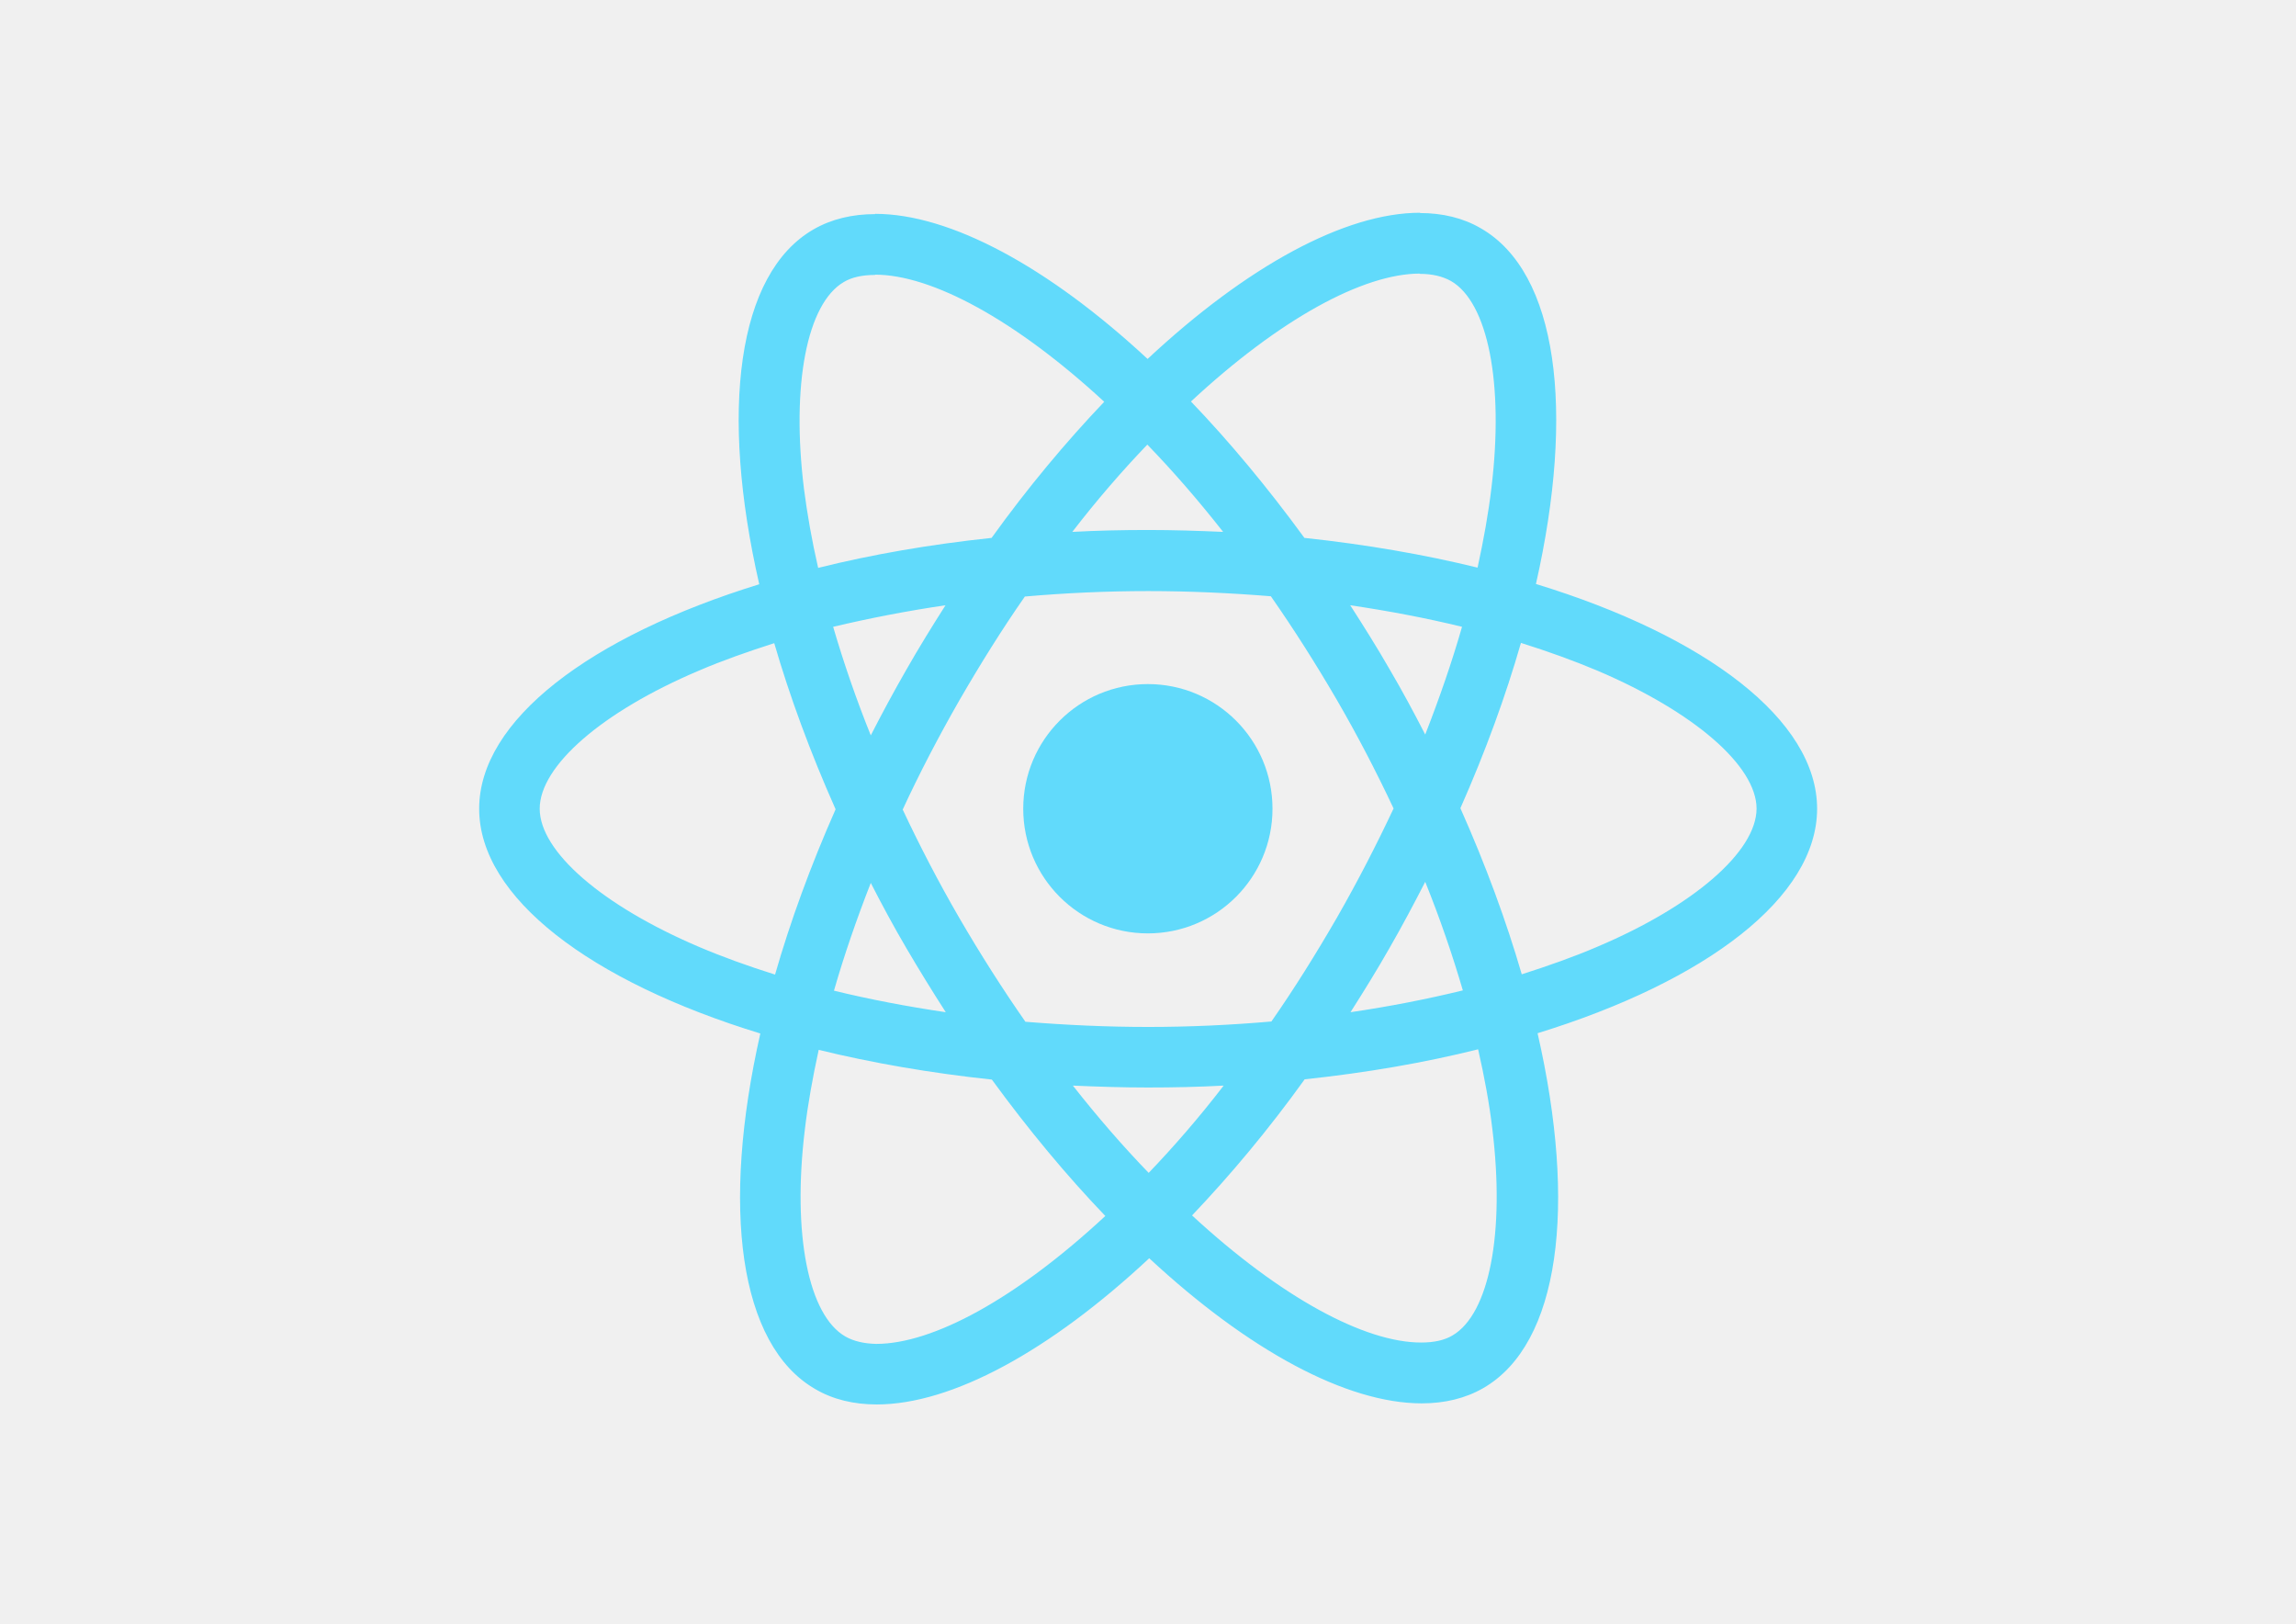
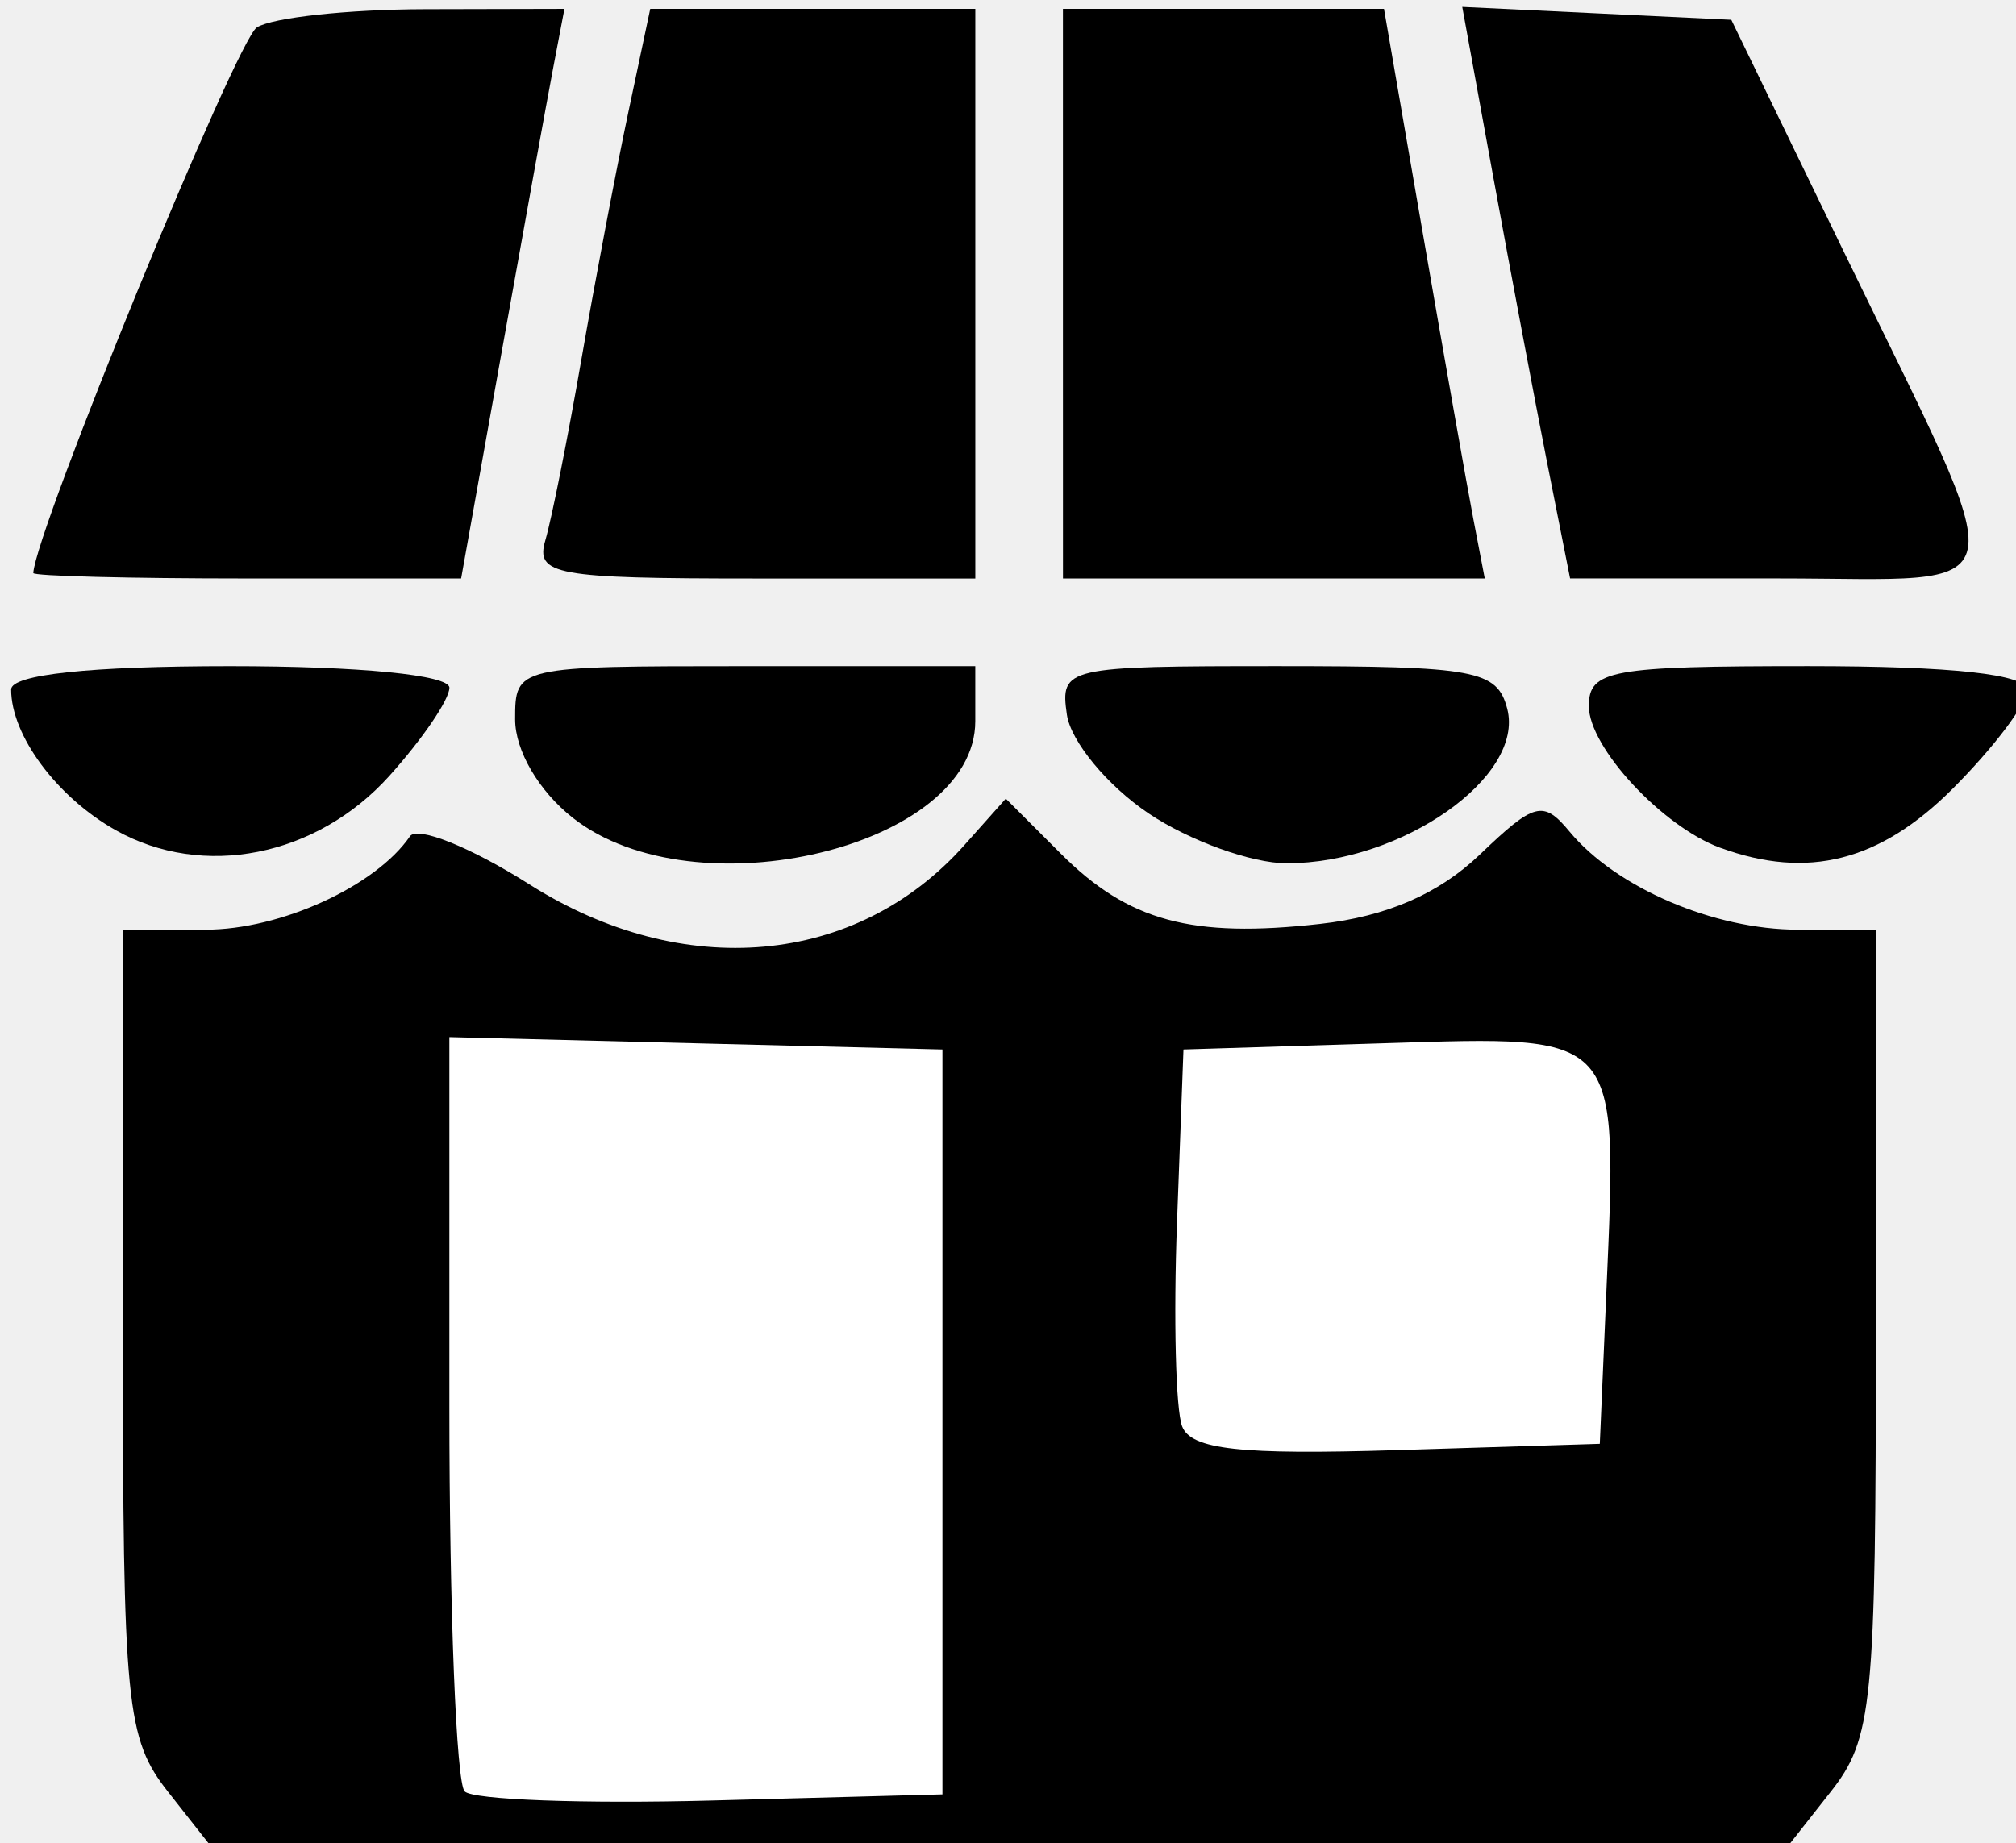
- <svg xmlns="http://www.w3.org/2000/svg" viewBox="0 0 841.9 595.3">
-   <g fill="#61DAFB">
-     <path d="M666.3 296.5c0-32.5-40.7-63.3-103.1-82.4 14.4-63.6 8-114.2-20.2-130.4-6.5-3.8-14.1-5.6-22.4-5.6v22.3c4.6 0 8.3.9 11.4 2.6 13.6 7.8 19.5 37.5 14.9 75.7-1.1 9.4-2.9 19.3-5.1 29.4-19.6-4.8-41-8.5-63.5-10.9-13.5-18.5-27.5-35.3-41.6-50 32.6-30.3 63.2-46.9 84-46.9V78c-27.5 0-63.5 19.6-99.9 53.6-36.4-33.8-72.4-53.2-99.9-53.2v22.3c20.7 0 51.4 16.5 84 46.6-14 14.7-28 31.4-41.3 49.9-22.6 2.4-44 6.1-63.6 11-2.3-10-4-19.7-5.2-29-4.7-38.2 1.1-67.9 14.6-75.8 3-1.8 6.9-2.6 11.5-2.6V78.5c-8.4 0-16 1.8-22.6 5.6-28.1 16.2-34.4 66.7-19.9 130.1-62.2 19.2-102.7 49.9-102.7 82.3 0 32.5 40.7 63.3 103.1 82.4-14.4 63.6-8 114.2 20.2 130.4 6.5 3.8 14.1 5.6 22.5 5.6 27.5 0 63.5-19.6 99.9-53.6 36.4 33.8 72.4 53.2 99.9 53.2 8.4 0 16-1.8 22.6-5.6 28.1-16.2 34.4-66.7 19.9-130.1 62-19.1 102.5-49.9 102.5-82.3zm-130.2-66.7c-3.7 12.9-8.3 26.2-13.5 39.5-4.1-8-8.4-16-13.1-24-4.6-8-9.5-15.8-14.4-23.4 14.2 2.1 27.9 4.7 41 7.9zm-45.8 106.5c-7.8 13.5-15.8 26.3-24.1 38.2-14.9 1.3-30 2-45.2 2-15.1 0-30.2-.7-45-1.9-8.3-11.9-16.4-24.6-24.2-38-7.6-13.1-14.5-26.4-20.8-39.8 6.2-13.4 13.2-26.8 20.7-39.9 7.8-13.5 15.8-26.3 24.1-38.2 14.9-1.3 30-2 45.2-2 15.1 0 30.2.7 45 1.9 8.3 11.9 16.4 24.6 24.2 38 7.6 13.1 14.5 26.4 20.8 39.8-6.3 13.4-13.2 26.8-20.7 39.9zm32.3-13c5.4 13.4 10 26.8 13.8 39.8-13.1 3.2-26.9 5.9-41.2 8 4.9-7.7 9.8-15.6 14.4-23.7 4.6-8 8.9-16.1 13-24.1zM421.2 430c-9.3-9.6-18.6-20.3-27.8-32 9 .4 18.2.7 27.5.7 9.4 0 18.7-.2 27.8-.7-9 11.7-18.3 22.4-27.5 32zm-74.4-58.9c-14.2-2.1-27.9-4.7-41-7.9 3.7-12.9 8.3-26.2 13.5-39.5 4.1 8 8.4 16 13.1 24 4.7 8 9.5 15.8 14.4 23.4zM420.7 163c9.3 9.6 18.6 20.3 27.8 32-9-.4-18.2-.7-27.5-.7-9.4 0-18.7.2-27.8.7 9-11.7 18.3-22.4 27.5-32zm-74 58.9c-4.9 7.7-9.8 15.6-14.4 23.7-4.6 8-8.9 16-13 24-5.4-13.4-10-26.8-13.8-39.8 13.1-3.1 26.9-5.8 41.2-7.9zm-90.5 125.2c-35.4-15.1-58.3-34.9-58.3-50.6 0-15.7 22.9-35.6 58.3-50.6 8.6-3.7 18-7 27.7-10.1 5.7 19.6 13.2 40 22.5 60.9-9.2 20.8-16.6 41.1-22.2 60.6-9.9-3.1-19.3-6.5-28-10.2zM310 490c-13.6-7.8-19.5-37.5-14.9-75.7 1.1-9.4 2.9-19.3 5.1-29.4 19.6 4.8 41 8.5 63.5 10.9 13.5 18.5 27.5 35.3 41.6 50-32.6 30.3-63.2 46.9-84 46.9-4.5-.1-8.3-1-11.3-2.7zm237.2-76.2c4.7 38.2-1.1 67.9-14.6 75.8-3 1.8-6.9 2.6-11.5 2.6-20.7 0-51.4-16.5-84-46.6 14-14.7 28-31.4 41.3-49.9 22.6-2.4 44-6.1 63.6-11 2.3 10.1 4.1 19.8 5.2 29.1zm38.5-66.7c-8.6 3.7-18 7-27.7 10.1-5.7-19.6-13.2-40-22.5-60.9 9.2-20.8 16.6-41.1 22.2-60.6 9.9 3.1 19.3 6.5 28.1 10.2 35.4 15.1 58.3 34.9 58.3 50.6-.1 15.7-23 35.6-58.4 50.6zM320.8 78.4z" />
-     <circle cx="420.9" cy="296.5" r="45.7" />
-     <path d="M520.5 78.1z" />
+ <svg xmlns="http://www.w3.org/2000/svg" width="62.238mm" height="56.887mm" viewBox="0 0 62.238 56.887" version="1.1" id="svg19">
+   <defs id="defs16">
+     <pattern patternUnits="userSpaceOnUse" width="235.231" height="215.006" patternTransform="translate(133.6895,25.11023)" id="pattern10206">
+       <path style="fill:#000000;stroke-width:2.557" d="m 20.64,208.269 c -4.924,-6.26 -5.299,-10.06 -5.299,-53.694 v -46.957 h 9.659 c 8.746,0 19.849,-5.076 23.844,-10.9 0.848,-1.236 7.114,1.286 13.924,5.605 17.928,11.37 38.179,9.552 50.747,-4.554 l 4.848,-5.442 6.419,6.419 c 7.89,7.89 15.27,9.89 30.255,8.201 7.79,-0.878 13.852,-3.509 18.629,-8.085 6.394,-6.126 7.411,-6.386 10.486,-2.68 5.43,6.542 16.84,11.437 26.663,11.437 h 9.076 v 46.957 c 0,43.634 -0.375,47.434 -5.299,53.694 l -5.299,6.737 H 117.616 25.94 Z m 88.026,-43.122 v -43.467 l -28.765,-0.723 -28.765,-0.723 v 43.124 c 0,23.718 0.804,43.928 1.786,44.91 0.982,0.982 13.926,1.462 28.765,1.065 l 26.979,-0.721 z m 77.475,-15.288 c 1.307,-30.301 1.779,-29.771 -25.771,-28.913 l -23.578,0.734 -0.754,20.229 c -0.415,11.126 -0.147,21.812 0.596,23.747 1.041,2.713 6.774,3.35 25.044,2.783 l 23.694,-0.736 z M 12.209,96.087 C 5.364,92.248 0,85.032 0,79.66 c 0,-1.747 9.176,-2.725 25.569,-2.725 15.068,0 25.569,1.034 25.569,2.517 0,1.384 -3.164,6.026 -7.031,10.316 -8.485,9.412 -21.71,12.032 -31.896,6.32 z m 53.335,-1.44 c -3.972,-3.125 -6.737,-7.846 -6.737,-11.506 0,-6.177 0.129,-6.207 26.847,-6.207 h 26.847 v 6.43 c 0,14.665 -32.676,22.516 -46.957,11.283 z m 67.151,-0.541 c -4.778,-3.212 -9.056,-8.39 -9.505,-11.506 -0.797,-5.524 -0.184,-5.665 24.631,-5.665 23.05,0 25.571,0.468 26.747,4.968 2.079,7.95 -12.312,18.043 -25.725,18.043 -4.103,0 -11.37,-2.628 -16.148,-5.841 z m 66.74,4.035 c -6.759,-2.471 -15.341,-11.722 -15.341,-16.538 0,-4.208 2.518,-4.668 25.569,-4.668 16.891,0 25.569,0.955 25.569,2.813 0,1.547 -3.912,6.725 -8.693,11.506 -8.476,8.476 -16.901,10.617 -27.103,6.888 z M 2.588,66.068 C 2.826,61.166 26.282,3.911 28.675,2.393 30.482,1.246 39.296,0.29 48.261,0.268 L 64.561,0.229 63.224,7.261 C 62.489,11.128 59.777,26.085 57.199,40.5 L 52.51,66.708 H 27.533 c -13.737,0 -24.962,-0.288 -24.945,-0.639 z m 59.75,-3.835 c 0.725,-2.461 2.617,-11.953 4.204,-21.094 1.587,-9.141 4.044,-22.085 5.458,-28.765 L 74.573,0.229 H 93.537 112.502 V 33.468 66.708 H 86.761 c -23.313,0 -25.617,-0.422 -24.423,-4.475 z M 122.729,33.468 V 0.229 h 18.731 18.731 l 4.53,26.208 c 2.491,14.414 5.137,29.372 5.878,33.239 l 1.349,7.031 H 147.339 122.729 Z m 56.515,19.816 c -1.46,-7.383 -4.29,-22.392 -6.288,-33.354 L 169.324,0 185.019,0.754 200.714,1.508 213.813,28.516 c 20.236,41.723 20.942,38.192 -7.632,38.192 h -24.281 z" id="path248" />
+     </pattern>
+   </defs>
+   <g id="layer1" transform="translate(-75.98907,-25.8269)">
+     <path id="rect10209" style="fill:none;stroke-width:0.265" d="M 73.975,9.488 V 66.375 H 136.213 V 9.488 Z" />
+   </g>
+   <g id="layer2">
+     <g id="g12696">
+       <path style="fill:#000000;stroke-width:0.677" d="m 123.757,40.138 c -0.386,-1.953 -1.135,-5.925 -1.664,-8.825 l -0.961,-5.273 4.153,0.199 4.153,0.199 3.466,7.146 c 5.354,11.039 5.541,10.105 -2.019,10.105 h -6.424 z" id="path12597" transform="translate(-75.98907,-25.8269)" />
+       <path style="fill:#000000;stroke-width:0.677" d="m 108.804,34.896 v -8.795 h 4.956 4.956 l 1.199,6.934 c 0.659,3.814 1.359,7.771 1.555,8.795 l 0.357,1.86 h -6.511 -6.511 z" id="path12595" transform="translate(-75.98907,-25.8269)" />
+       <path style="fill:#000000;stroke-width:0.677" d="m 92.826,42.506 c 0.192,-0.651 0.692,-3.163 1.112,-5.581 0.42,-2.418 1.07,-5.843 1.444,-7.611 l 0.681,-3.213 h 5.018 5.018 v 8.795 8.795 h -6.811 c -6.168,0 -6.778,-0.112 -6.462,-1.184 z" id="path12593" transform="translate(-75.98907,-25.8269)" />
+       <path style="fill:#000000;stroke-width:0.677" d="m 77.017,43.521 c 0.063,-1.297 6.269,-16.446 6.902,-16.848 0.478,-0.303 2.81,-0.556 5.182,-0.562 l 4.313,-0.01 -0.354,1.86 c -0.195,1.023 -0.912,4.981 -1.594,8.795 l -1.241,6.934 h -6.608 c -3.635,0 -6.605,-0.076 -6.6,-0.169 z" id="path12591" transform="translate(-75.98907,-25.8269)" />
+       <path style="fill:#000000;stroke-width:0.677" d="m 129.099,52.007 c -1.788,-0.654 -4.059,-3.102 -4.059,-4.376 0,-1.113 0.666,-1.235 6.765,-1.235 4.469,0 6.765,0.253 6.765,0.744 0,0.409 -1.035,1.779 -2.3,3.044 -2.243,2.243 -4.472,2.809 -7.171,1.822 z" id="path12589" transform="translate(-75.98907,-25.8269)" />
+       <path style="fill:#000000;stroke-width:0.677" d="m 111.441,50.939 c -1.264,-0.85 -2.396,-2.22 -2.515,-3.044 -0.211,-1.462 -0.049,-1.499 6.517,-1.499 6.099,0 6.766,0.124 7.077,1.315 0.55,2.103 -3.257,4.774 -6.806,4.774 -1.086,0 -3.008,-0.695 -4.273,-1.545 z" id="path12587" transform="translate(-75.98907,-25.8269)" />
+       <path style="fill:#000000;stroke-width:0.677" d="m 93.674,51.083 c -1.051,-0.827 -1.782,-2.076 -1.782,-3.044 0,-1.634 0.034,-1.642 7.103,-1.642 h 7.103 v 1.701 c 0,3.88 -8.646,5.957 -12.424,2.985 z" id="path12585" transform="translate(-75.98907,-25.8269)" />
+       <path style="fill:#000000;stroke-width:0.677" d="m 79.563,51.464 c -1.811,-1.016 -3.23,-2.925 -3.23,-4.346 0,-0.462 2.428,-0.721 6.765,-0.721 3.987,0 6.765,0.273 6.765,0.666 0,0.366 -0.837,1.594 -1.86,2.73 -2.245,2.49 -5.744,3.184 -8.439,1.672 z" id="path12583" transform="translate(-75.98907,-25.8269)" />
+       <path style="fill:#000000;stroke-width:0.677" d="m 81.184,81.166 c -1.303,-1.656 -1.402,-2.662 -1.402,-14.207 v -12.424 h 2.555 c 2.314,0 5.252,-1.343 6.309,-2.884 0.224,-0.327 1.882,0.34 3.684,1.483 4.743,3.008 10.102,2.527 13.427,-1.205 l 1.283,-1.44 1.698,1.698 c 2.087,2.087 4.04,2.617 8.005,2.17 2.061,-0.232 3.665,-0.929 4.929,-2.139 1.692,-1.621 1.961,-1.69 2.774,-0.709 1.437,1.731 4.456,3.026 7.054,3.026 h 2.401 v 12.424 c 0,11.545 -0.099,12.55 -1.402,14.207 l -1.402,1.782 H 106.842 82.586 Z" id="path12064" transform="translate(-75.98907,-25.8269)" />
+       <path style="fill:#ffffff;stroke-width:0.677" d="m 49.593,39.864 c 0.346,-8.017 0.471,-7.877 -6.819,-7.65 l -6.238,0.194 -0.2,5.352 c -0.11,2.944 -0.039,5.771 0.158,6.283 0.275,0.718 1.792,0.886 6.626,0.736 l 6.269,-0.195 z" id="path12581" />
+       <path style="fill:#ffffff;stroke-width:0.677" d="M 29.095,43.909 V 32.408 l -7.611,-0.191 -7.611,-0.191 v 11.41 c 0,6.275 0.213,11.623 0.473,11.882 0.26,0.26 3.685,0.387 7.611,0.282 l 7.138,-0.191 z" id="path12579" />
+     </g>
  </g>
</svg>
